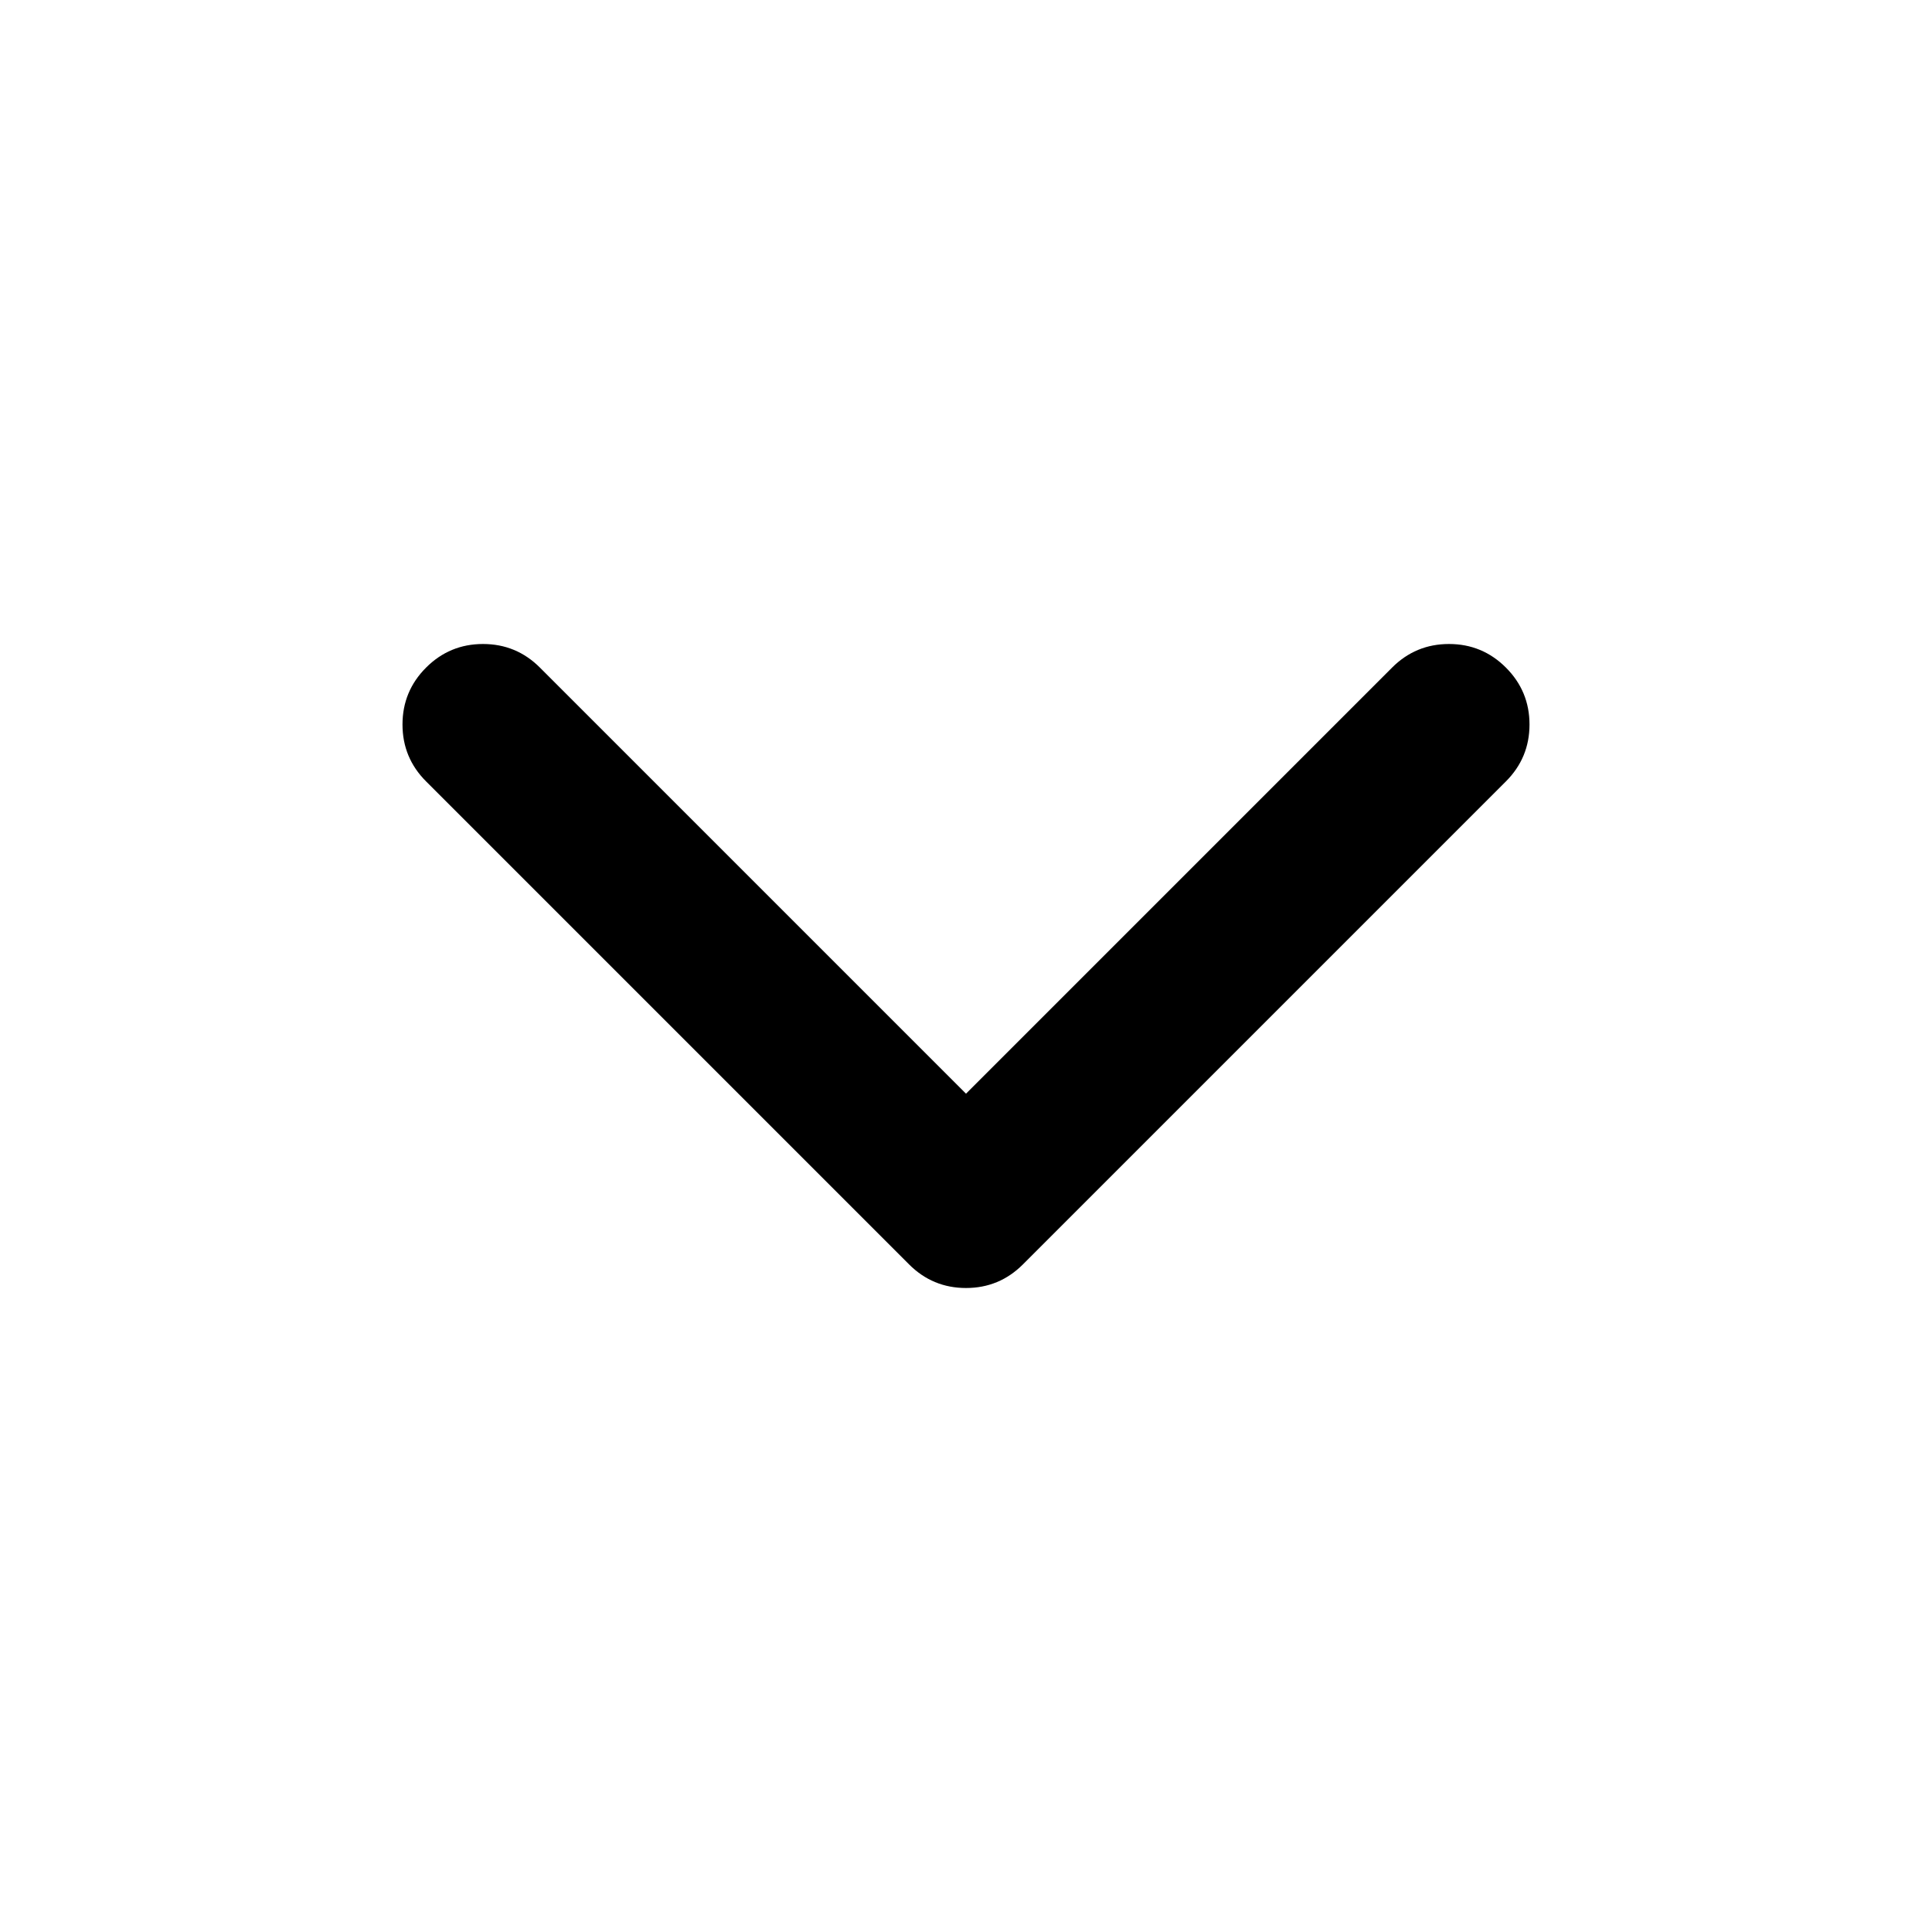
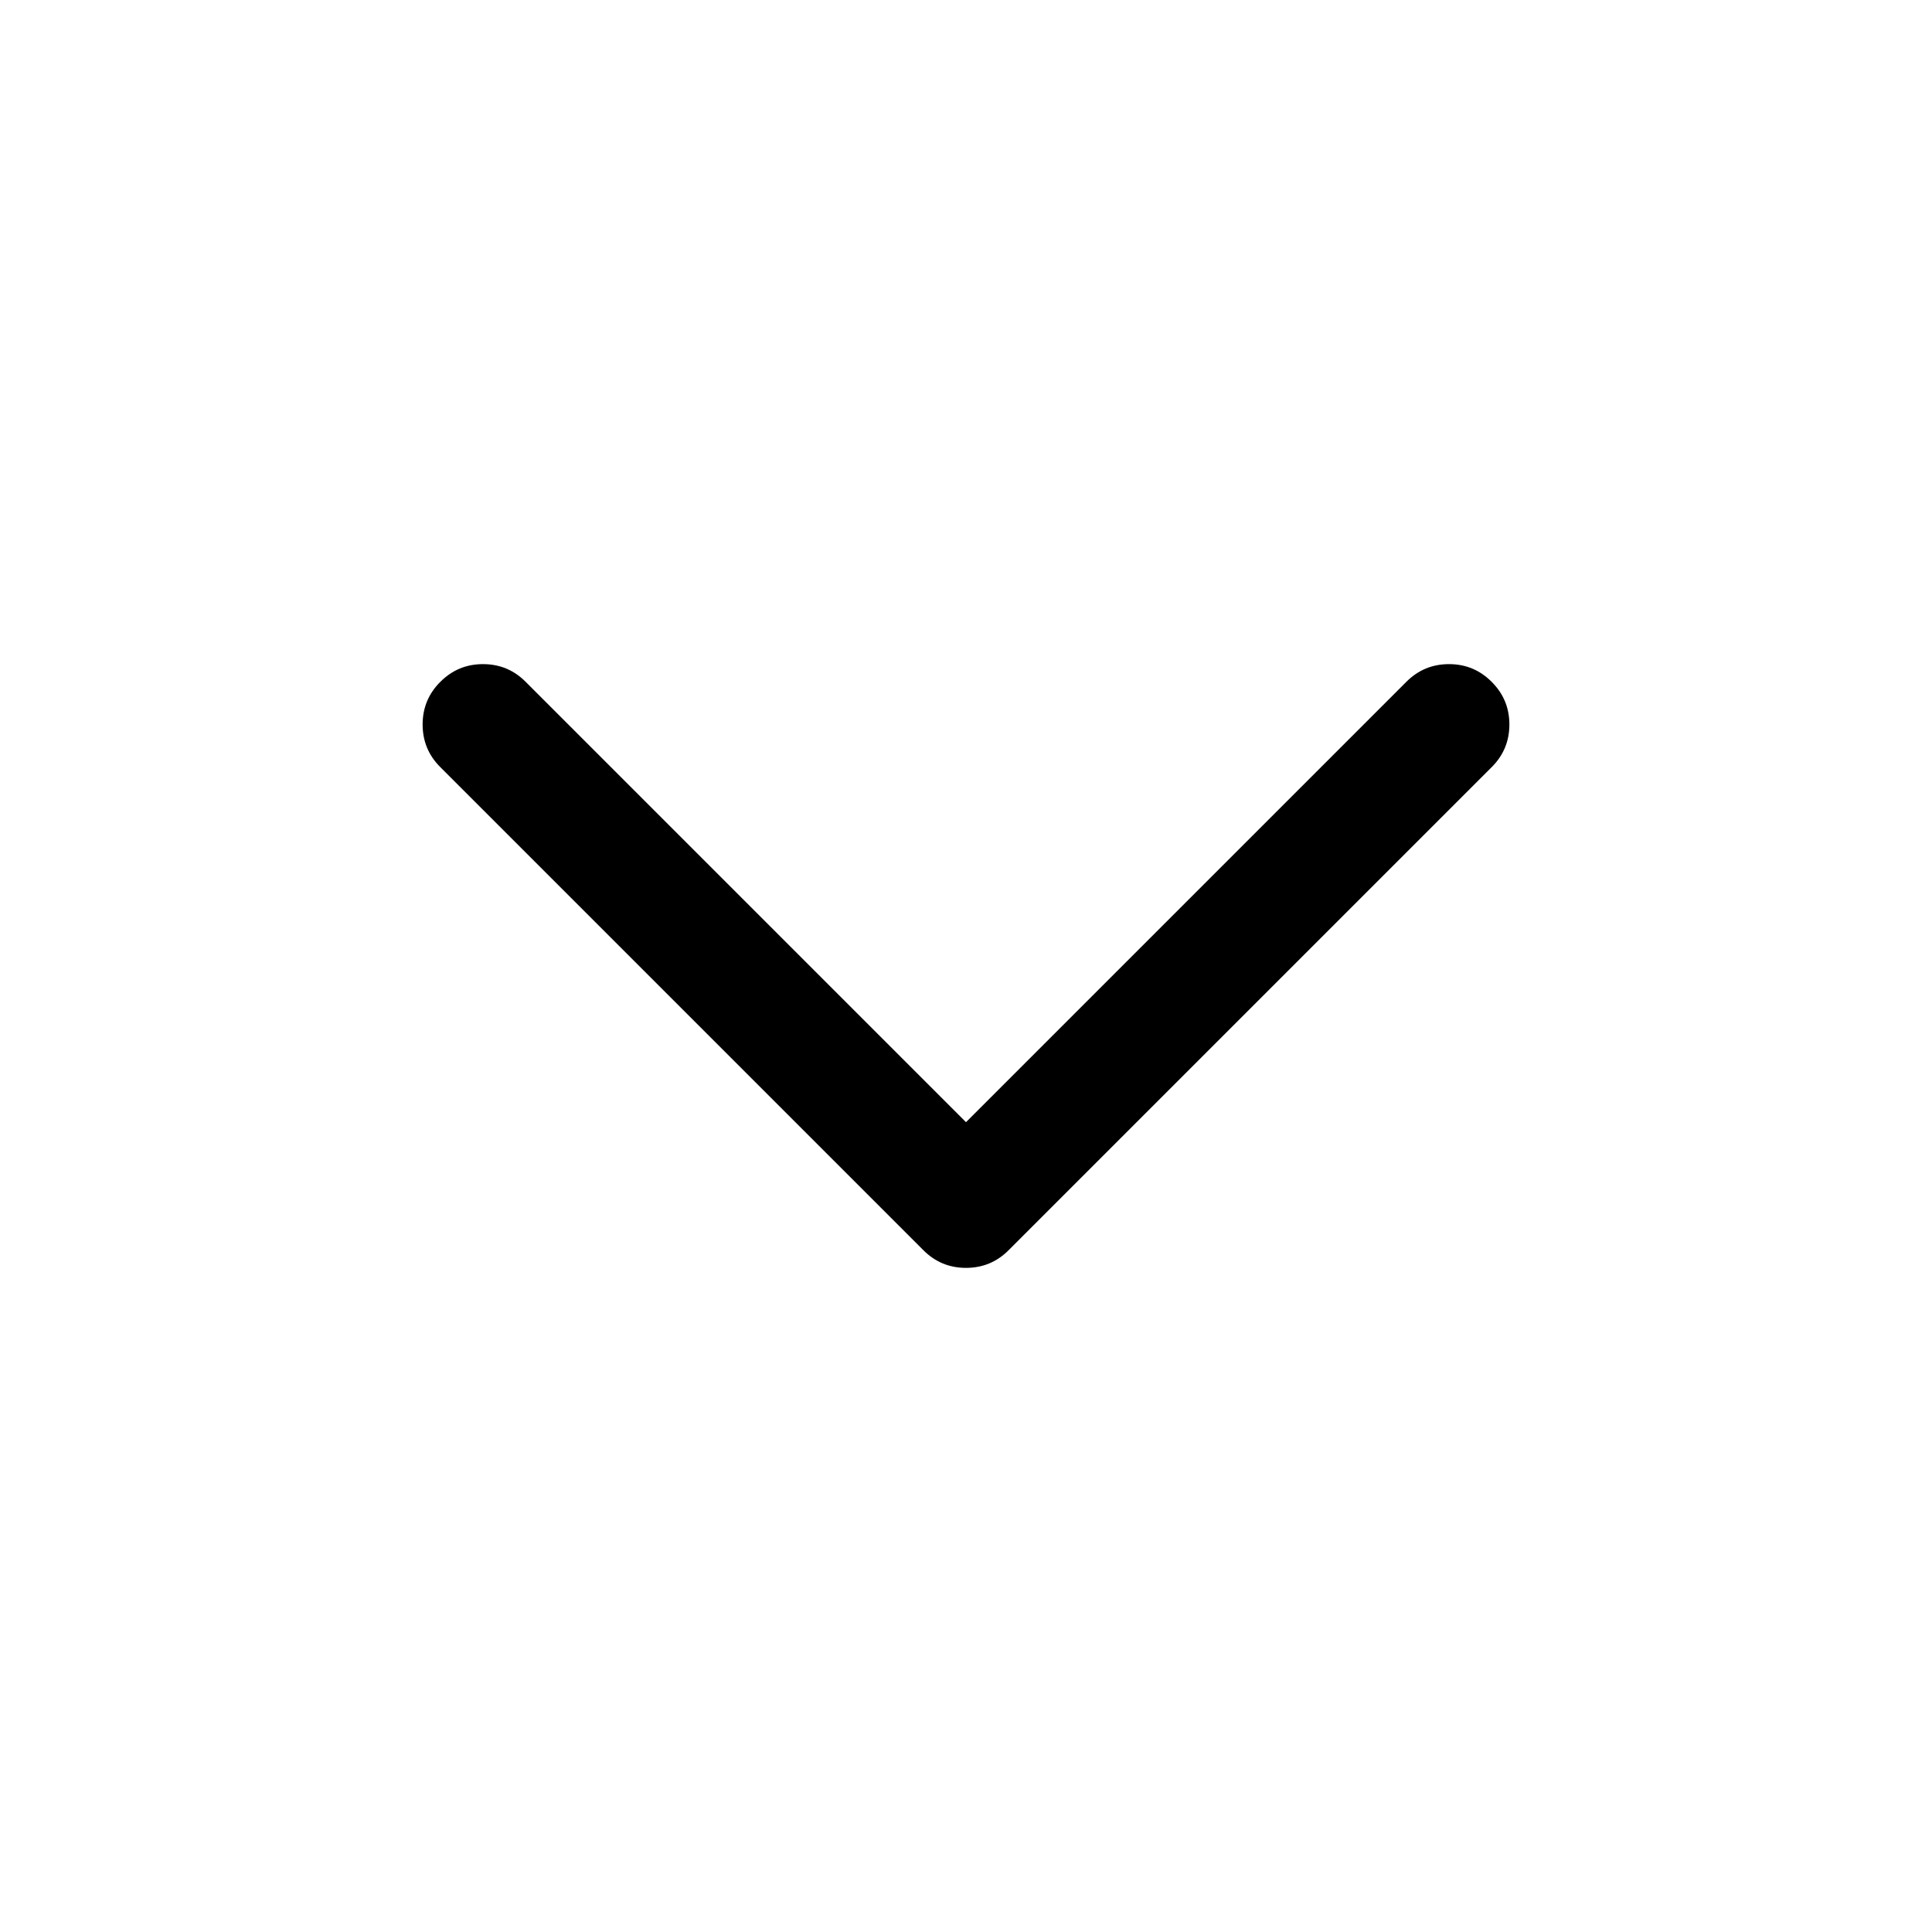
<svg xmlns="http://www.w3.org/2000/svg" width="24" height="24" viewBox="0 0 24 24">
-   <path fill="currentColor" d="M6.707 8.293L12.707 14.293L12 15L11.293 14.293L17.293 8.293Q17.586 8 18 8Q18.414 8 18.707 8.293Q19 8.586 19 9Q19 9.414 18.707 9.707L12.707 15.707Q12.414 16 12 16Q11.586 16 11.293 15.707L5.293 9.707Q5 9.414 5 9Q5 8.586 5.293 8.293Q5.586 8 6 8Q6.414 8 6.707 8.293Z" />
+   <path id="lucide-1-5px" fill="currentColor" d="M6.530 8.470L12.530 14.470L12 15L11.470 14.470L17.470 8.470Q17.689 8.250 18 8.250Q18.311 8.250 18.530 8.470Q18.750 8.689 18.750 9Q18.750 9.311 18.530 9.530L12.530 15.530Q12.311 15.750 12 15.750Q11.689 15.750 11.470 15.530L5.470 9.530Q5.250 9.311 5.250 9Q5.250 8.689 5.470 8.470Q5.689 8.250 6 8.250Q6.311 8.250 6.530 8.470Z" />
</svg>
